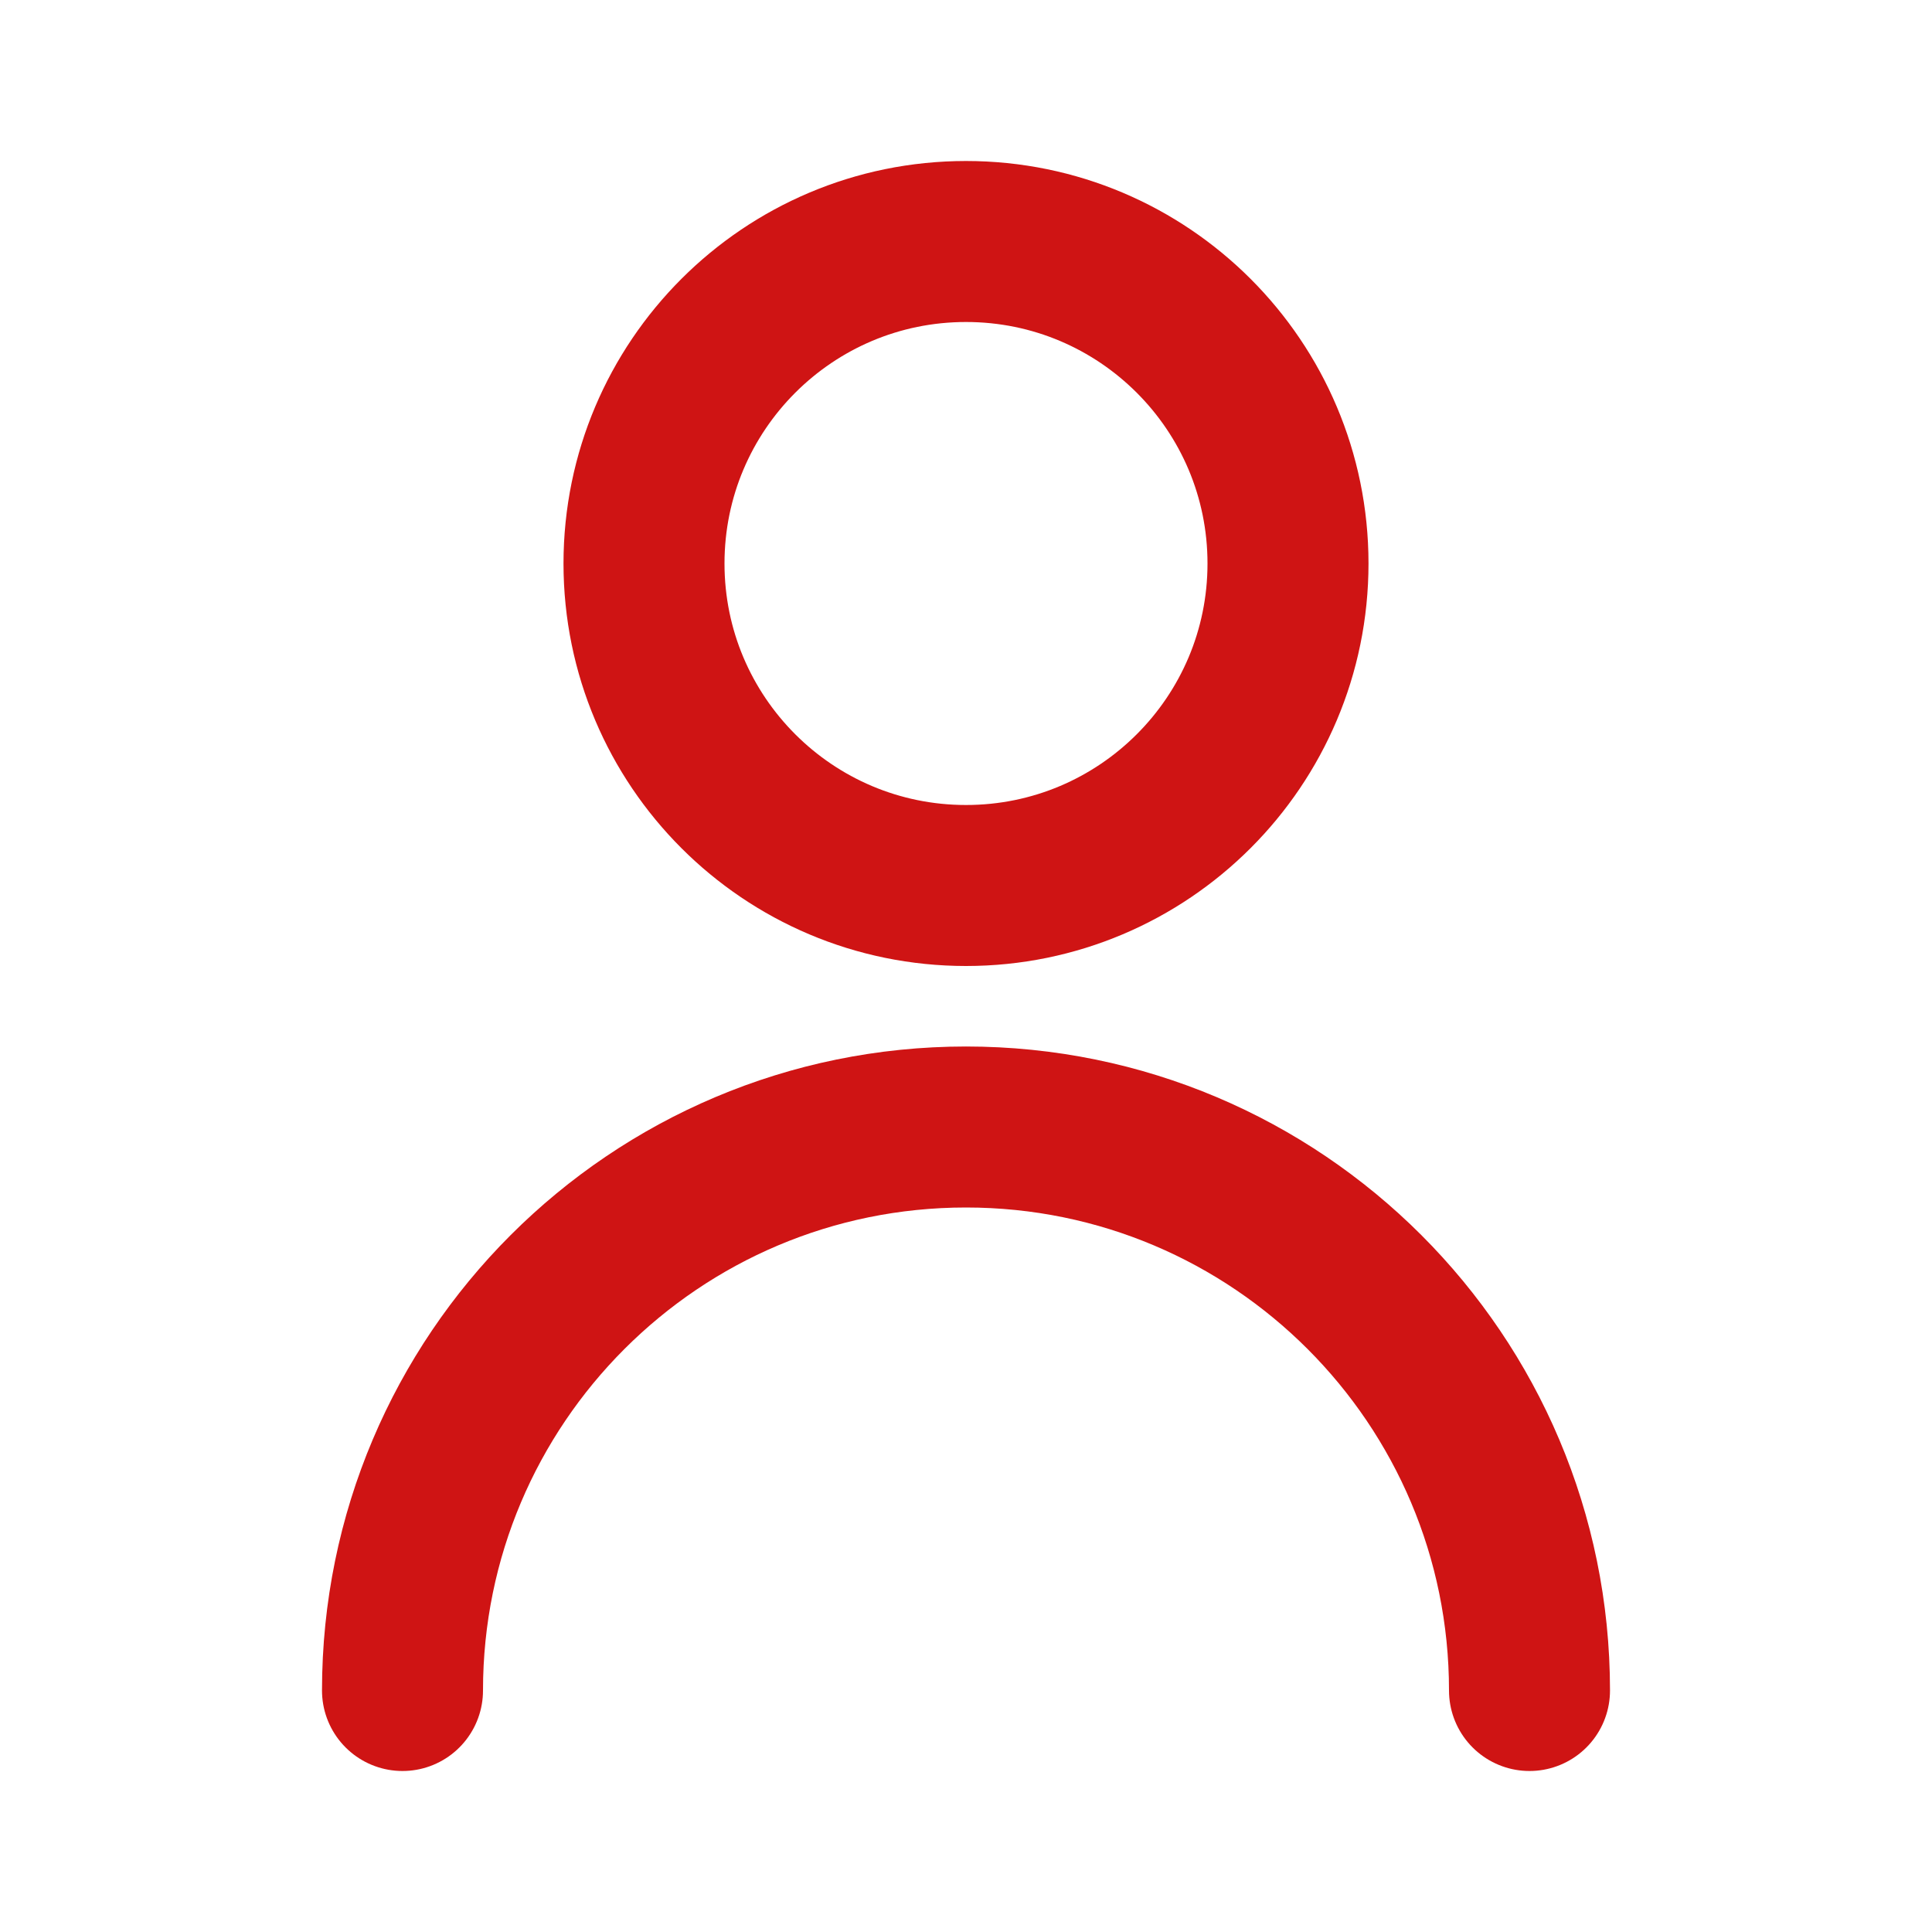
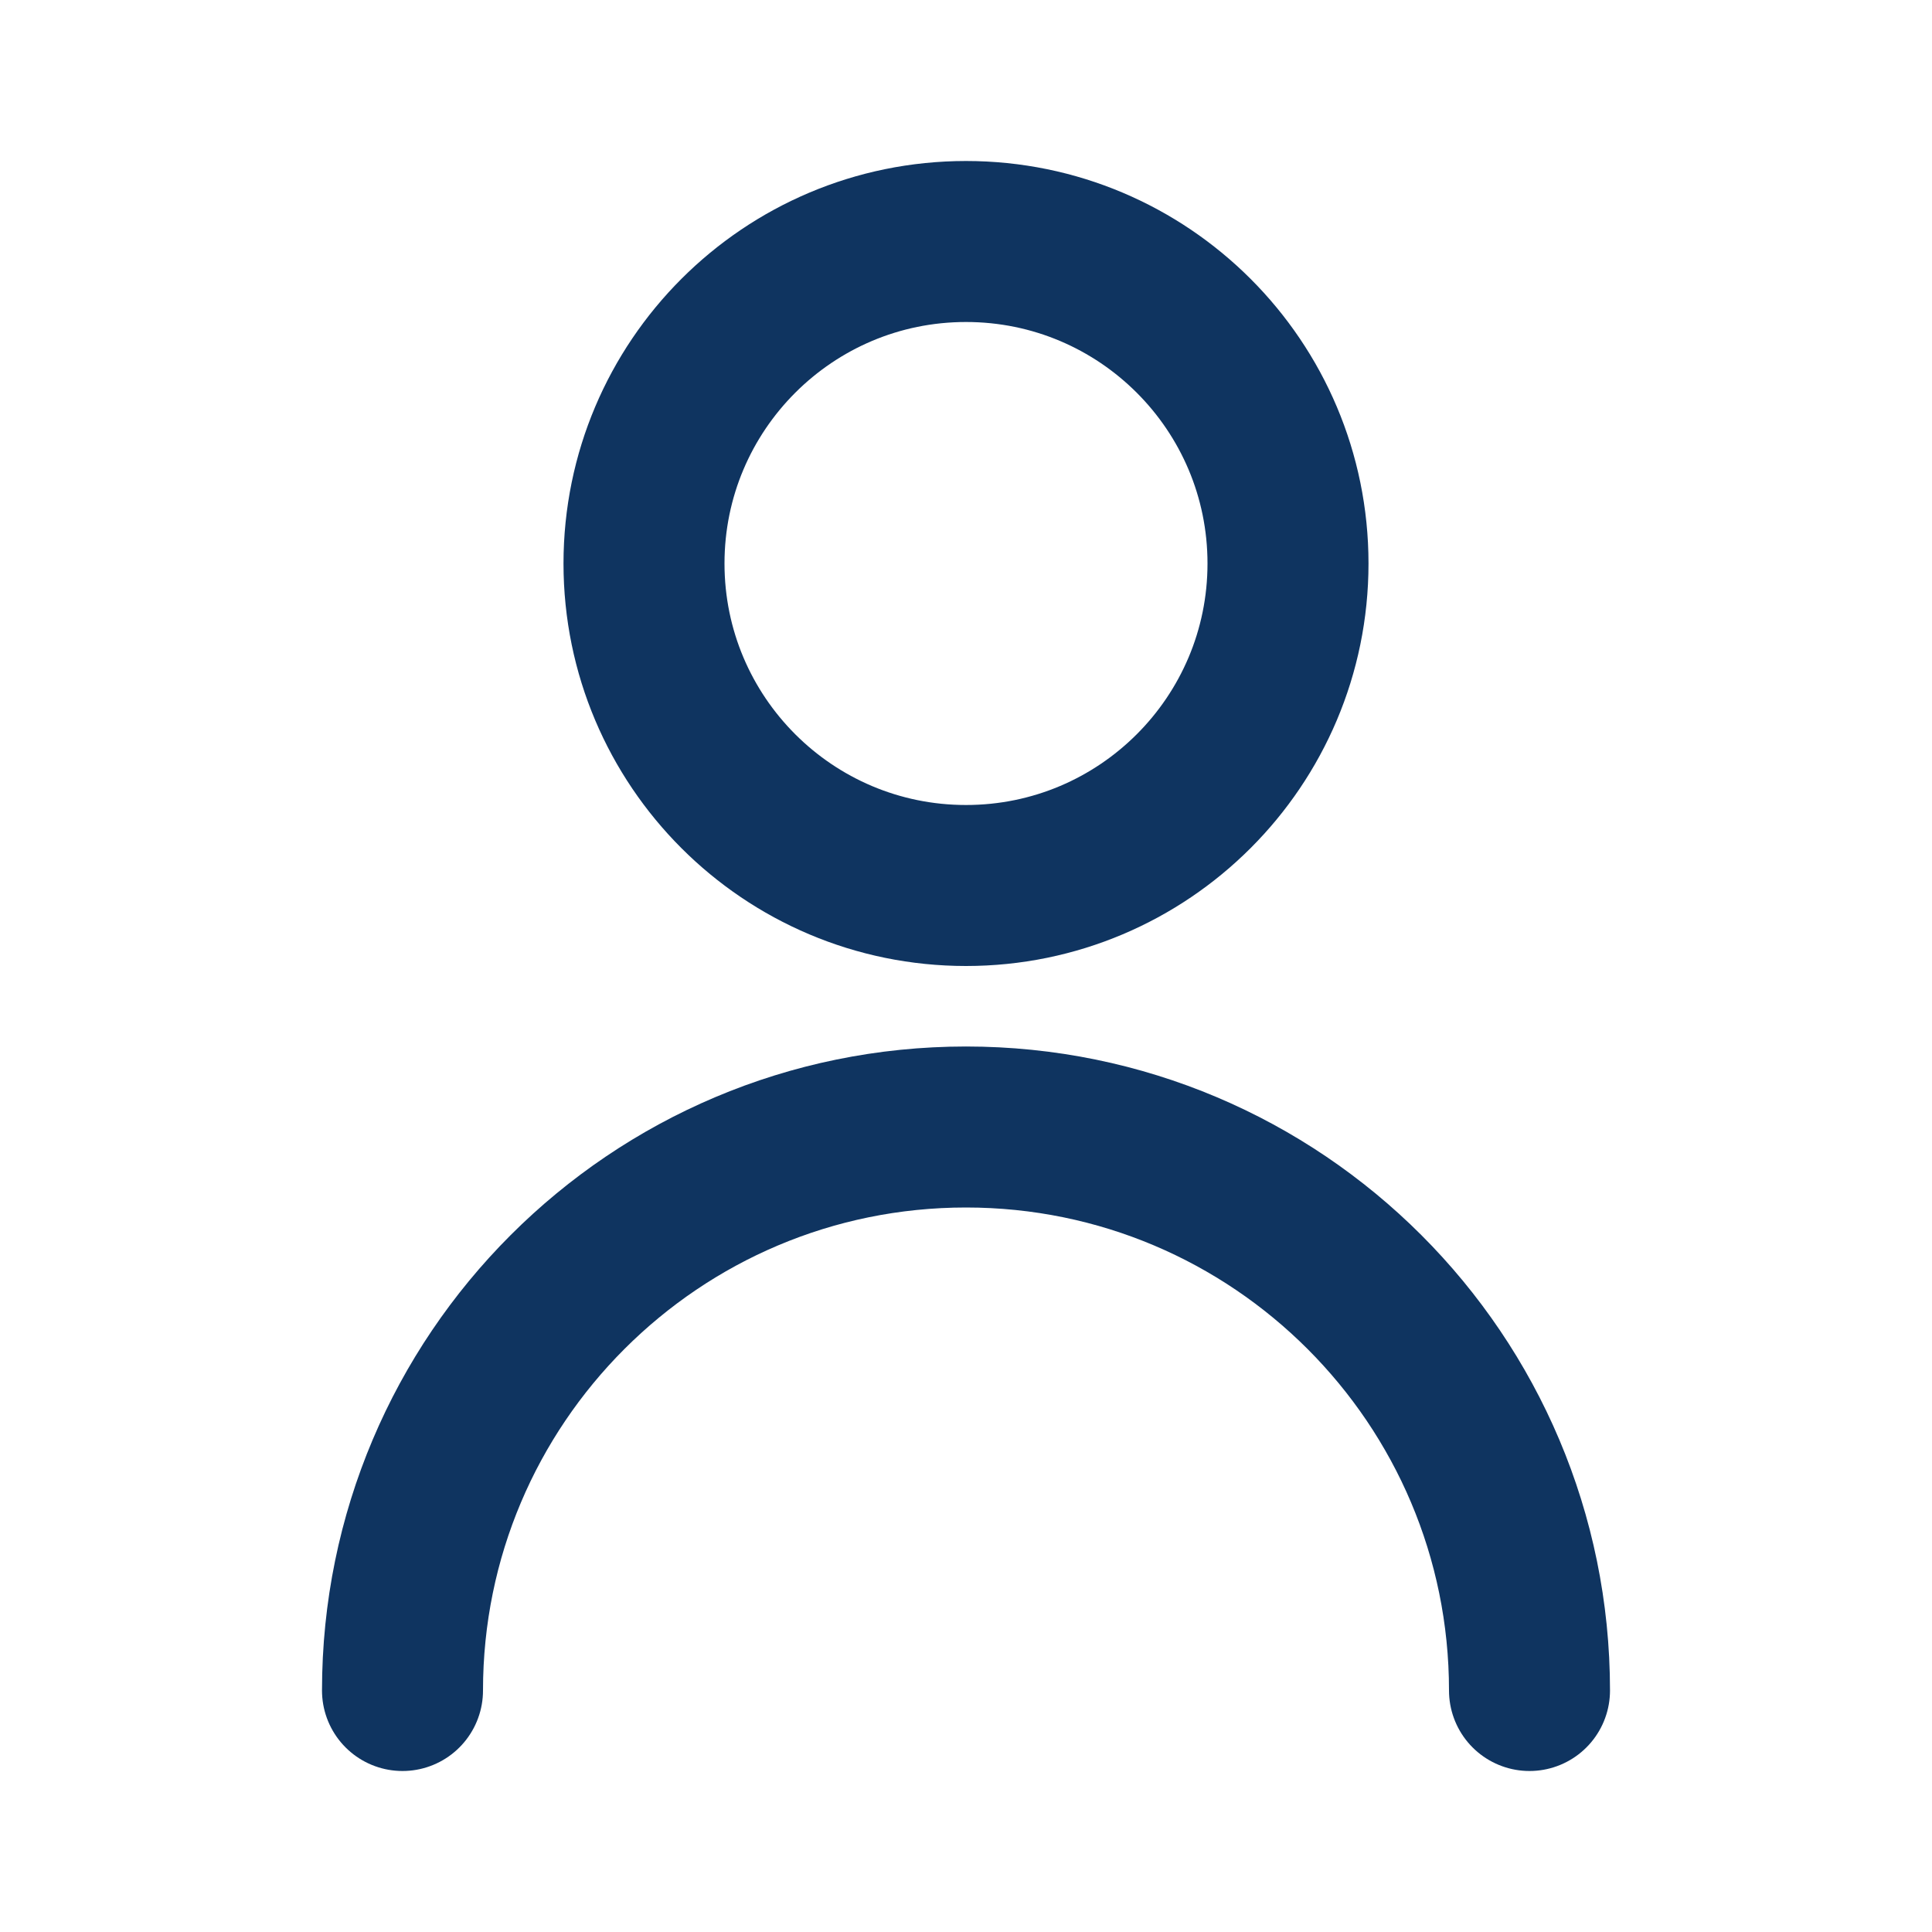
- <svg xmlns="http://www.w3.org/2000/svg" width="800px" height="800px" viewBox="0 0 24 24" fill="none" stroke=" #cf1414">
+ <svg xmlns="http://www.w3.org/2000/svg" width="800px" height="800px" viewBox="0 0 24 24" fill="none" stroke="#0f3460">
  <g id="SVGRepo_bgCarrier" stroke-width="0" />
  <g id="SVGRepo_tracerCarrier" stroke-linecap="round" stroke-linejoin="round" />
  <g id="SVGRepo_iconCarrier">
    <path d="M5 21C5 17.134 8.134 14 12 14C15.866 14 19 17.134 19 21M16 7C16 9.209 14.209 11 12 11C9.791 11 8 9.209 8 7C8 4.791 9.791 3 12 3C14.209 3 16 4.791 16 7Z" stroke="#00000" stroke-width="2" stroke-linecap="round" stroke-linejoin="round" />
  </g>
</svg>
